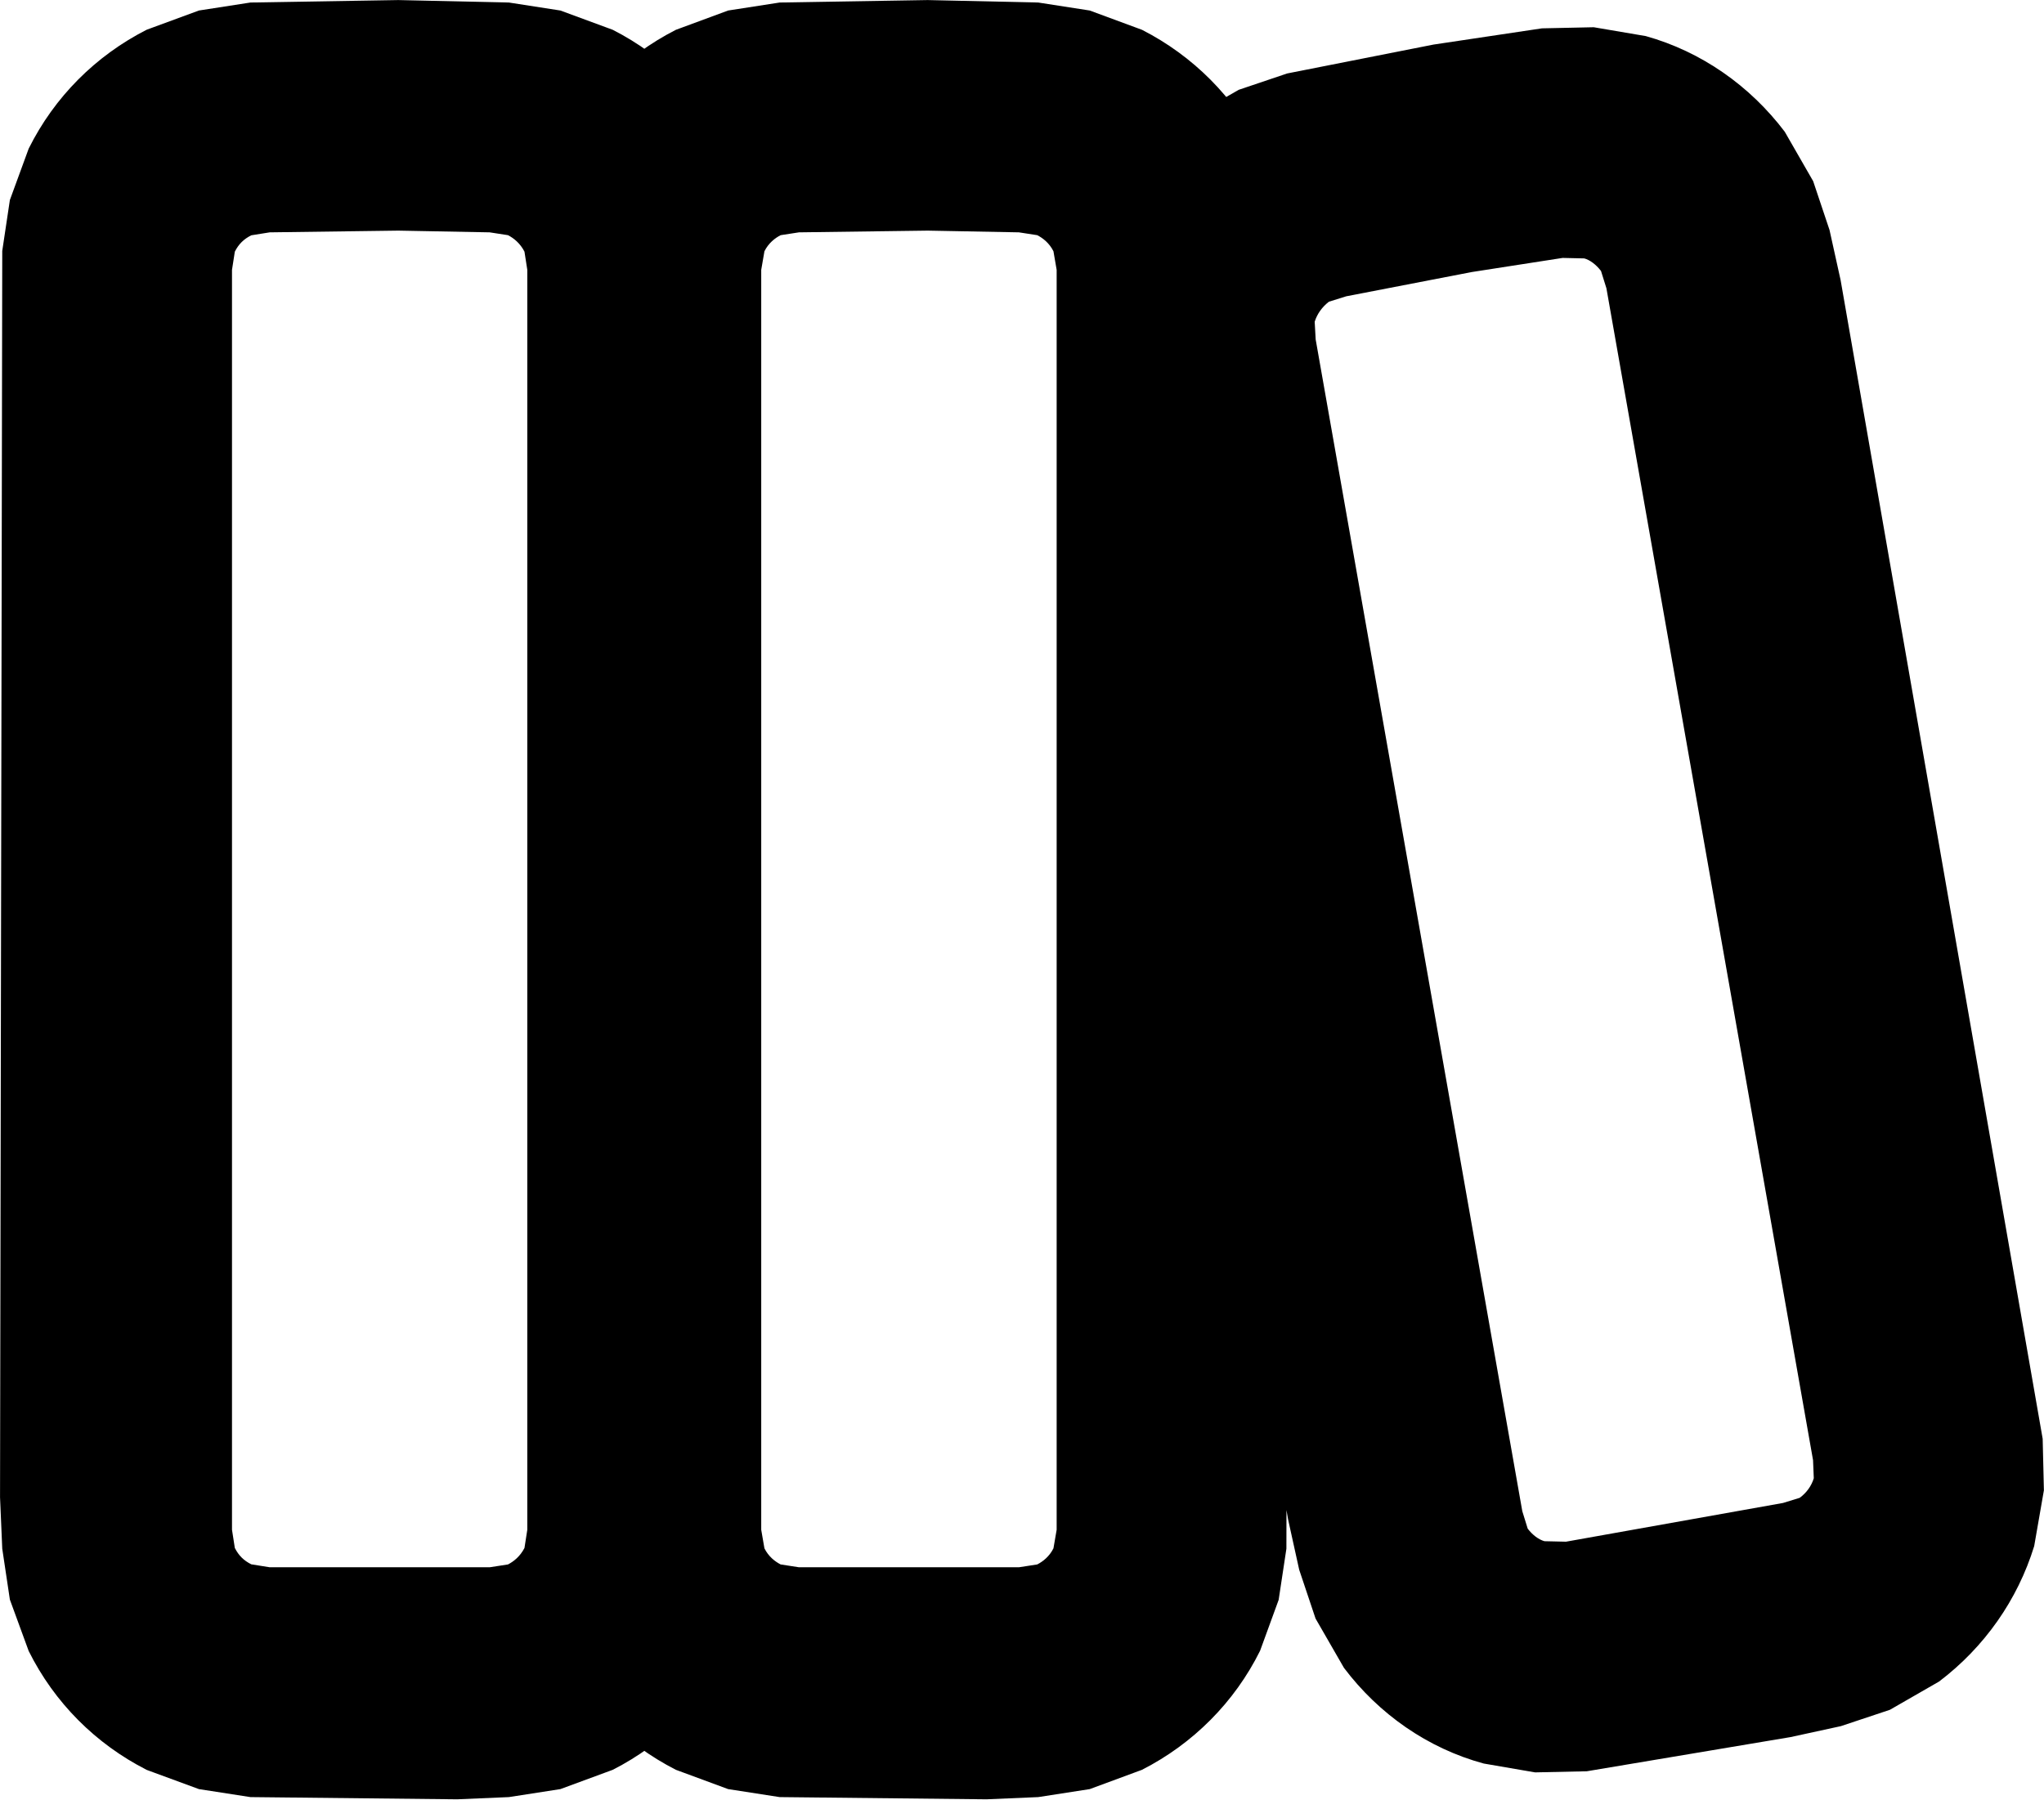
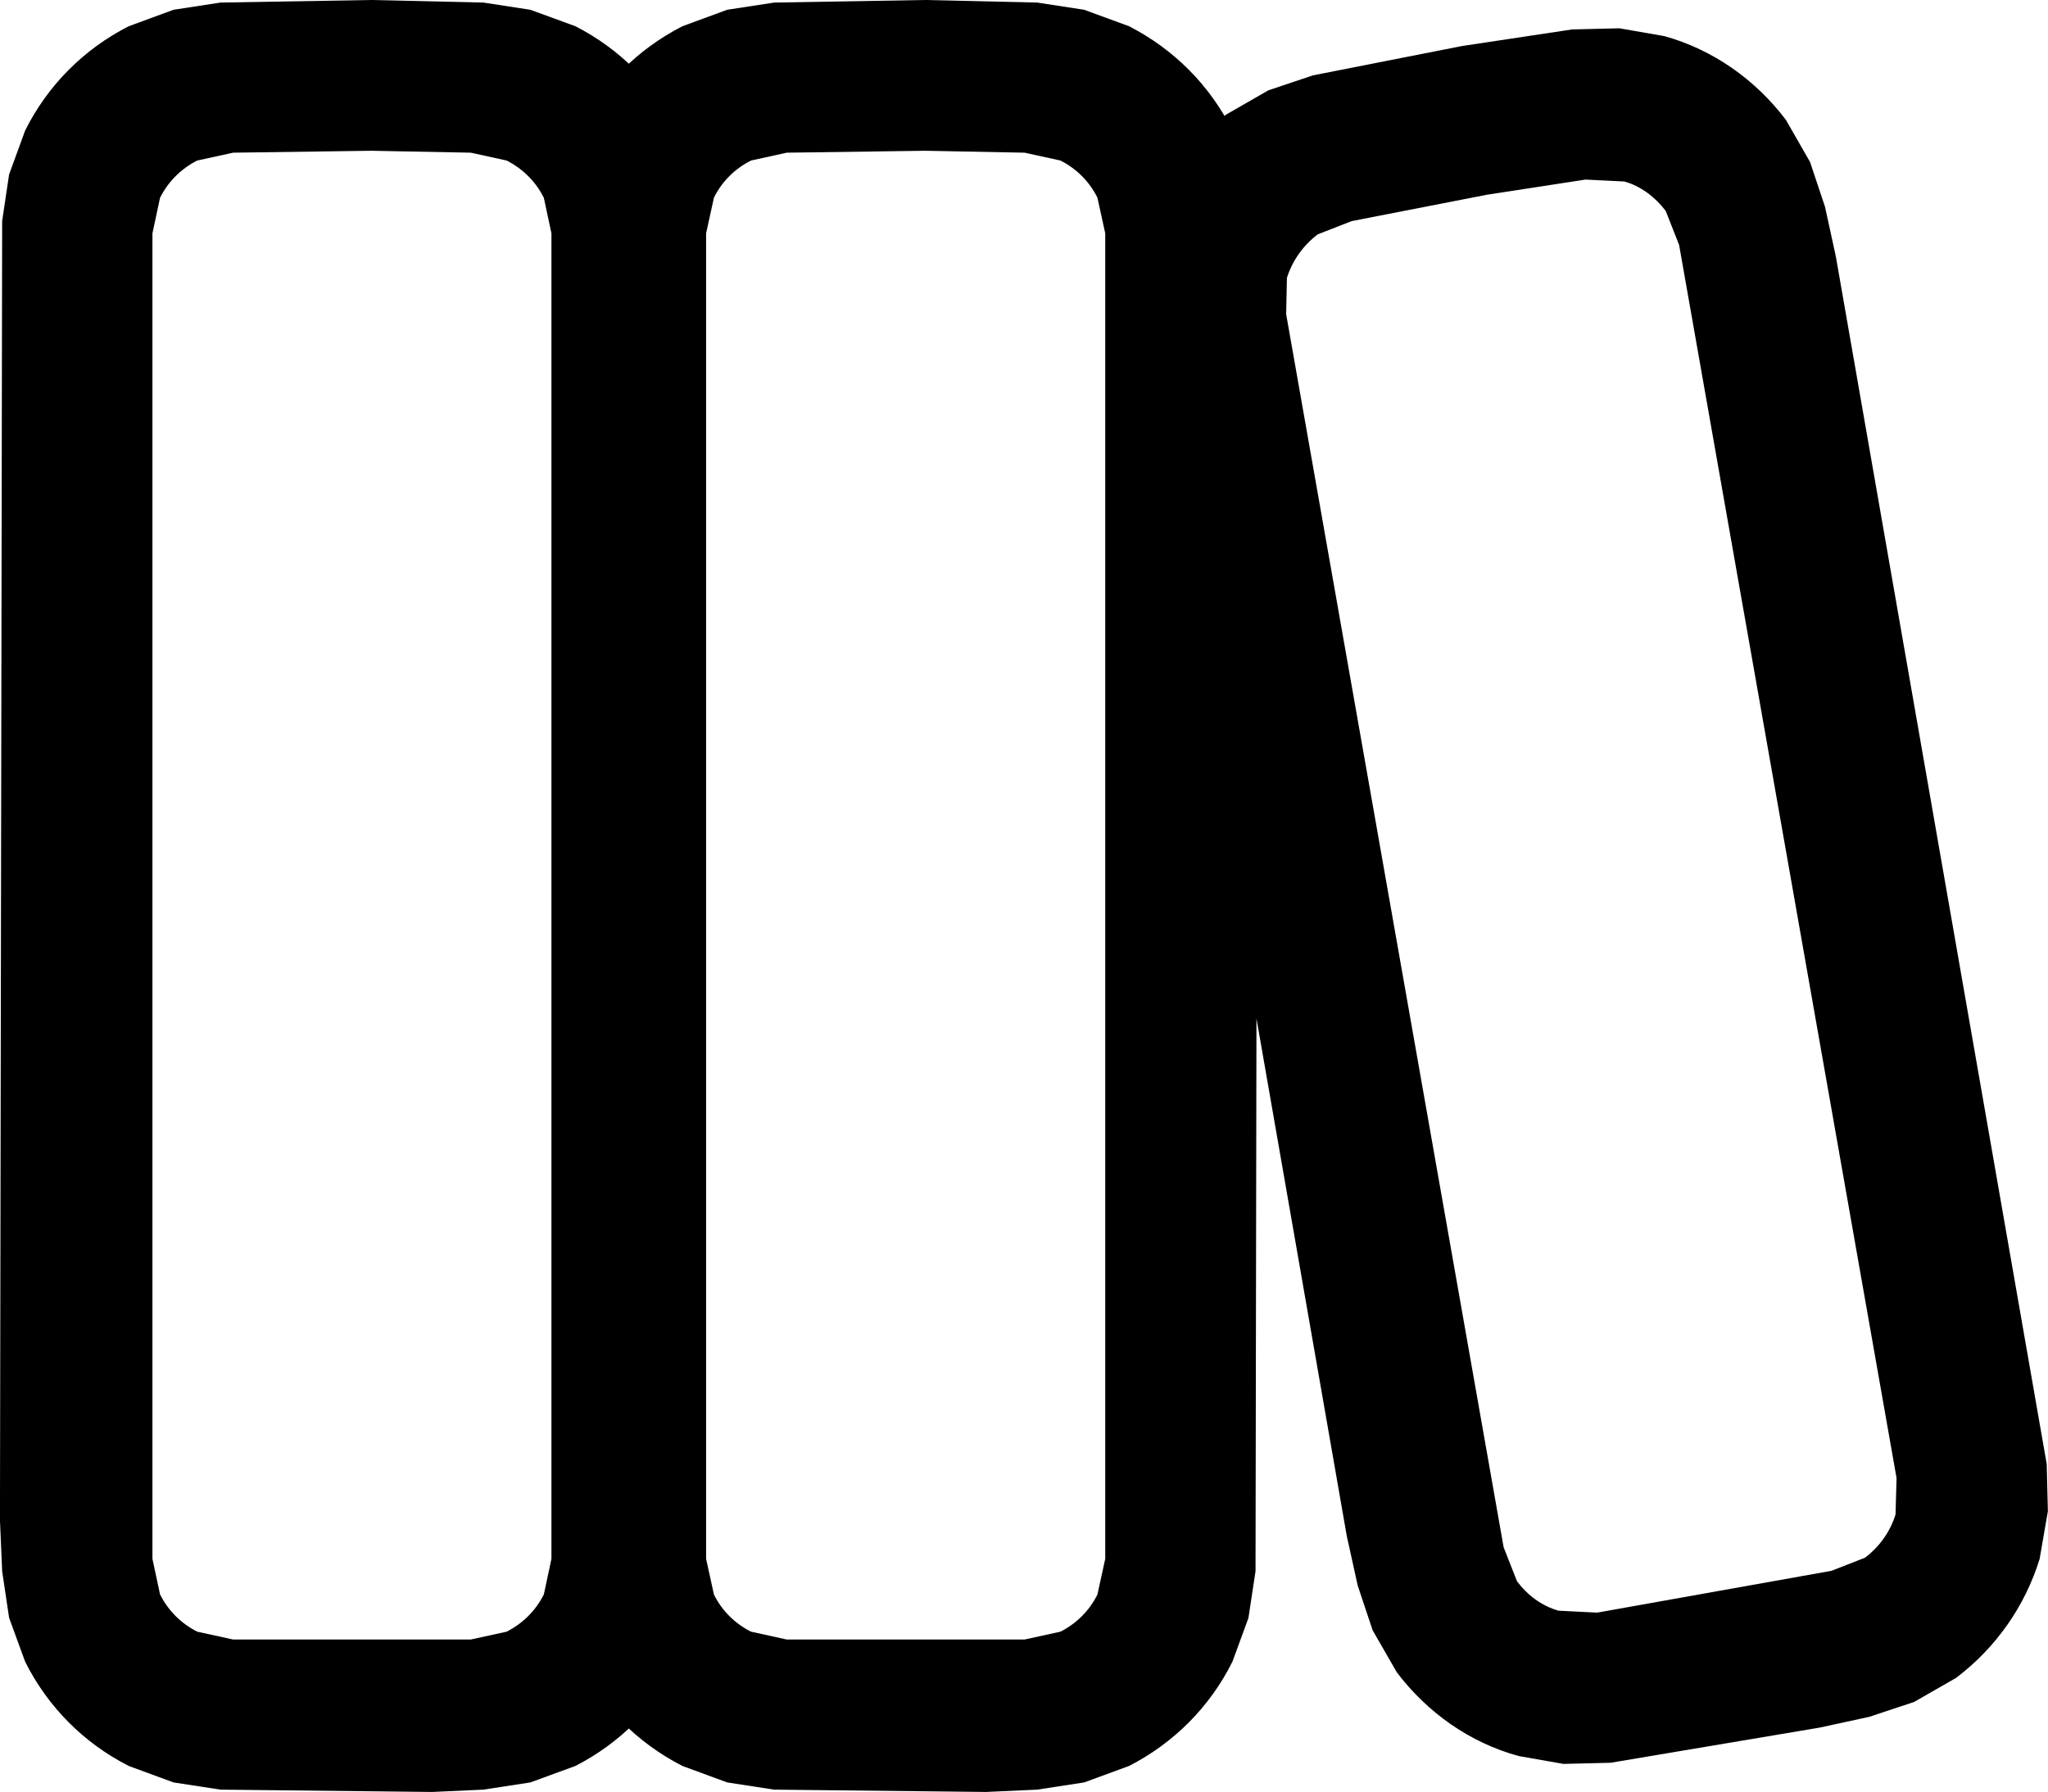
- <svg version="1.1" viewBox="0 0 13.273 11.687">
-   <g id="s" transform="matrix(0.79866 0 0 0.79866 -1.3495 -2.14241)">
-     <path d="M4.928 2.683L3.726 2.703L3.307 2.768L2.883 2.924C2.468 3.135 2.132 3.471 1.923 3.891L1.77 4.309L1.708 4.723L1.69 14.858L1.708 15.277L1.77 15.691L1.923 16.109C2.132 16.529 2.468 16.865 2.883 17.076L3.307 17.232L3.726 17.297L5.407 17.315L5.827 17.297L6.246 17.232L6.672 17.075C7.086 16.864 7.421 16.528 7.63 16.109L7.783 15.691L7.845 15.277L7.863 5.142L7.845 4.723L7.783 4.309L7.63 3.891C7.421 3.472 7.086 3.136 6.672 2.925L6.246 2.768L5.827 2.703L4.928 2.683ZM4.928 4.558L5.671 4.572L5.82 4.595C5.868 4.62 5.919 4.661 5.954 4.729L5.977 4.877L5.977 15.123L5.954 15.271C5.919 15.339 5.868 15.38 5.82 15.405L5.671 15.428L3.883 15.428L3.733 15.404C3.671 15.373 3.63 15.332 3.599 15.271L3.576 15.123L3.576 4.877L3.599 4.729C3.63 4.668 3.671 4.627 3.733 4.596L3.883 4.572L4.928 4.558ZM9.232 2.683L8.029 2.703L7.61 2.768L7.185 2.925C6.77 3.137 6.433 3.474 6.225 3.893L6.074 4.307L6.011 4.723L5.993 14.858L6.011 15.277L6.074 15.693L6.225 16.107C6.433 16.526 6.77 16.863 7.185 17.075L7.61 17.232L8.029 17.297L9.711 17.315L10.131 17.297L10.55 17.232L10.975 17.075C11.39 16.863 11.727 16.526 11.935 16.107L12.086 15.693L12.149 15.277L12.167 5.142L12.149 4.723L12.086 4.307L11.935 3.893C11.727 3.474 11.39 3.137 10.975 2.925L10.55 2.768L10.131 2.703L9.232 2.683ZM9.232 4.558L9.974 4.572L10.123 4.595C10.17 4.619 10.222 4.66 10.255 4.726L10.281 4.877L10.281 15.123L10.255 15.274C10.222 15.34 10.17 15.381 10.123 15.405L9.974 15.428L8.186 15.428L8.037 15.405C7.99 15.381 7.938 15.34 7.905 15.274L7.879 15.123L7.879 4.877L7.905 4.726C7.938 4.66 7.99 4.619 8.037 4.595L8.186 4.572L9.232 4.558ZM13.345 3.045L12.155 3.28L11.761 3.413L11.359 3.644C10.994 3.922 10.725 4.305 10.589 4.741L10.509 5.199L10.52 5.617L12.163 15.04L12.253 15.448L12.386 15.845L12.617 16.246C12.9 16.621 13.297 16.9 13.753 17.024L14.171 17.096L14.591 17.087L16.248 16.809L16.657 16.72L17.056 16.587L17.456 16.357C17.824 16.078 18.094 15.694 18.229 15.256L18.308 14.802L18.298 14.383L16.655 4.96L16.565 4.553L16.432 4.156L16.201 3.754C15.919 3.381 15.523 3.102 15.071 2.976L14.648 2.904L14.227 2.913L13.345 3.045ZM13.655 4.895L14.395 4.78L14.571 4.784C14.616 4.796 14.666 4.833 14.707 4.886L14.751 5.027L16.431 14.557L16.437 14.704C16.418 14.767 16.378 14.822 16.323 14.863L16.187 14.905L14.422 15.22L14.247 15.216C14.198 15.202 14.149 15.164 14.111 15.114L14.067 14.972L12.387 5.443L12.379 5.299C12.399 5.235 12.44 5.178 12.495 5.136L12.636 5.092L13.655 4.895Z" />
+ <svg version="1.1" viewBox="0 0 12.712 11.125">
+   <g id="s" transform="matrix(0.79866 0 0 0.79866 -1.6303 -2.42321)">
+     <path d="M4.928 3.034L3.755 3.054L3.39 3.11L3.042 3.238C2.694 3.415 2.413 3.696 2.237 4.048L2.112 4.39L2.058 4.752L2.041 14.853L2.058 15.248L2.112 15.61L2.237 15.952C2.413 16.304 2.694 16.585 3.042 16.762L3.39 16.89L3.755 16.946L5.401 16.964L5.798 16.946L6.163 16.89L6.513 16.762C6.859 16.585 7.14 16.304 7.316 15.952L7.441 15.61L7.495 15.248L7.512 5.147L7.495 4.752L7.441 4.39L7.316 4.048C7.14 3.696 6.859 3.415 6.513 3.238L6.163 3.11L5.798 3.054L4.928 3.034ZM4.928 4.206L5.7 4.221L5.979 4.282C6.102 4.345 6.204 4.443 6.268 4.572L6.327 4.848L6.327 15.152L6.268 15.428C6.204 15.557 6.102 15.655 5.979 15.718L5.7 15.779L3.853 15.779L3.574 15.718C3.45 15.655 3.349 15.556 3.285 15.428L3.226 15.152L3.226 4.848L3.285 4.572C3.349 4.444 3.45 4.345 3.574 4.282L3.853 4.221L4.928 4.206ZM9.232 3.034L8.058 3.054L7.693 3.11L7.345 3.238C6.997 3.416 6.715 3.697 6.54 4.05L6.416 4.389L6.361 4.752L6.344 14.853L6.361 15.248L6.416 15.611L6.54 15.95C6.715 16.303 6.997 16.584 7.345 16.762L7.693 16.89L8.058 16.946L9.705 16.964L10.102 16.946L10.467 16.89L10.816 16.762C11.163 16.584 11.445 16.303 11.62 15.95L11.744 15.611L11.799 15.248L11.816 5.147L11.799 4.752L11.744 4.389L11.62 4.05C11.445 3.697 11.163 3.416 10.816 3.238L10.467 3.11L10.102 3.054L9.232 3.034ZM9.232 4.206L10.004 4.221L10.283 4.282C10.405 4.344 10.506 4.442 10.57 4.57L10.631 4.848L10.631 15.152L10.57 15.43C10.506 15.558 10.405 15.656 10.283 15.718L10.004 15.779L8.156 15.779L7.878 15.718C7.755 15.656 7.654 15.558 7.59 15.43L7.529 15.152L7.529 4.848L7.59 4.57C7.654 4.442 7.755 4.344 7.878 4.282L8.156 4.221L9.232 4.206ZM13.403 3.392L12.245 3.62L11.899 3.736L11.572 3.924C11.265 4.158 11.039 4.479 10.925 4.846L10.86 5.219L10.87 5.585L12.508 14.973L12.593 15.359L12.709 15.707L12.897 16.034C13.134 16.347 13.464 16.581 13.845 16.685L14.192 16.746L14.559 16.737L16.182 16.464L16.569 16.38L16.918 16.264L17.244 16.077C17.553 15.843 17.78 15.52 17.893 15.152L17.957 14.782L17.948 14.415L16.309 5.027L16.225 4.642L16.109 4.294L15.921 3.966C15.685 3.654 15.355 3.42 14.977 3.315L14.627 3.254L14.259 3.263L13.403 3.392ZM13.597 4.548L14.364 4.43L14.665 4.445C14.791 4.48 14.904 4.564 14.987 4.674L15.091 4.938L16.781 14.524L16.773 14.807C16.732 14.94 16.649 15.057 16.536 15.143L16.275 15.245L14.454 15.57L14.155 15.555C14.024 15.519 13.912 15.434 13.831 15.326L13.727 15.061L12.037 5.476L12.043 5.194C12.085 5.061 12.169 4.942 12.282 4.856L12.546 4.753L13.597 4.548Z" />
  </g>
</svg>
